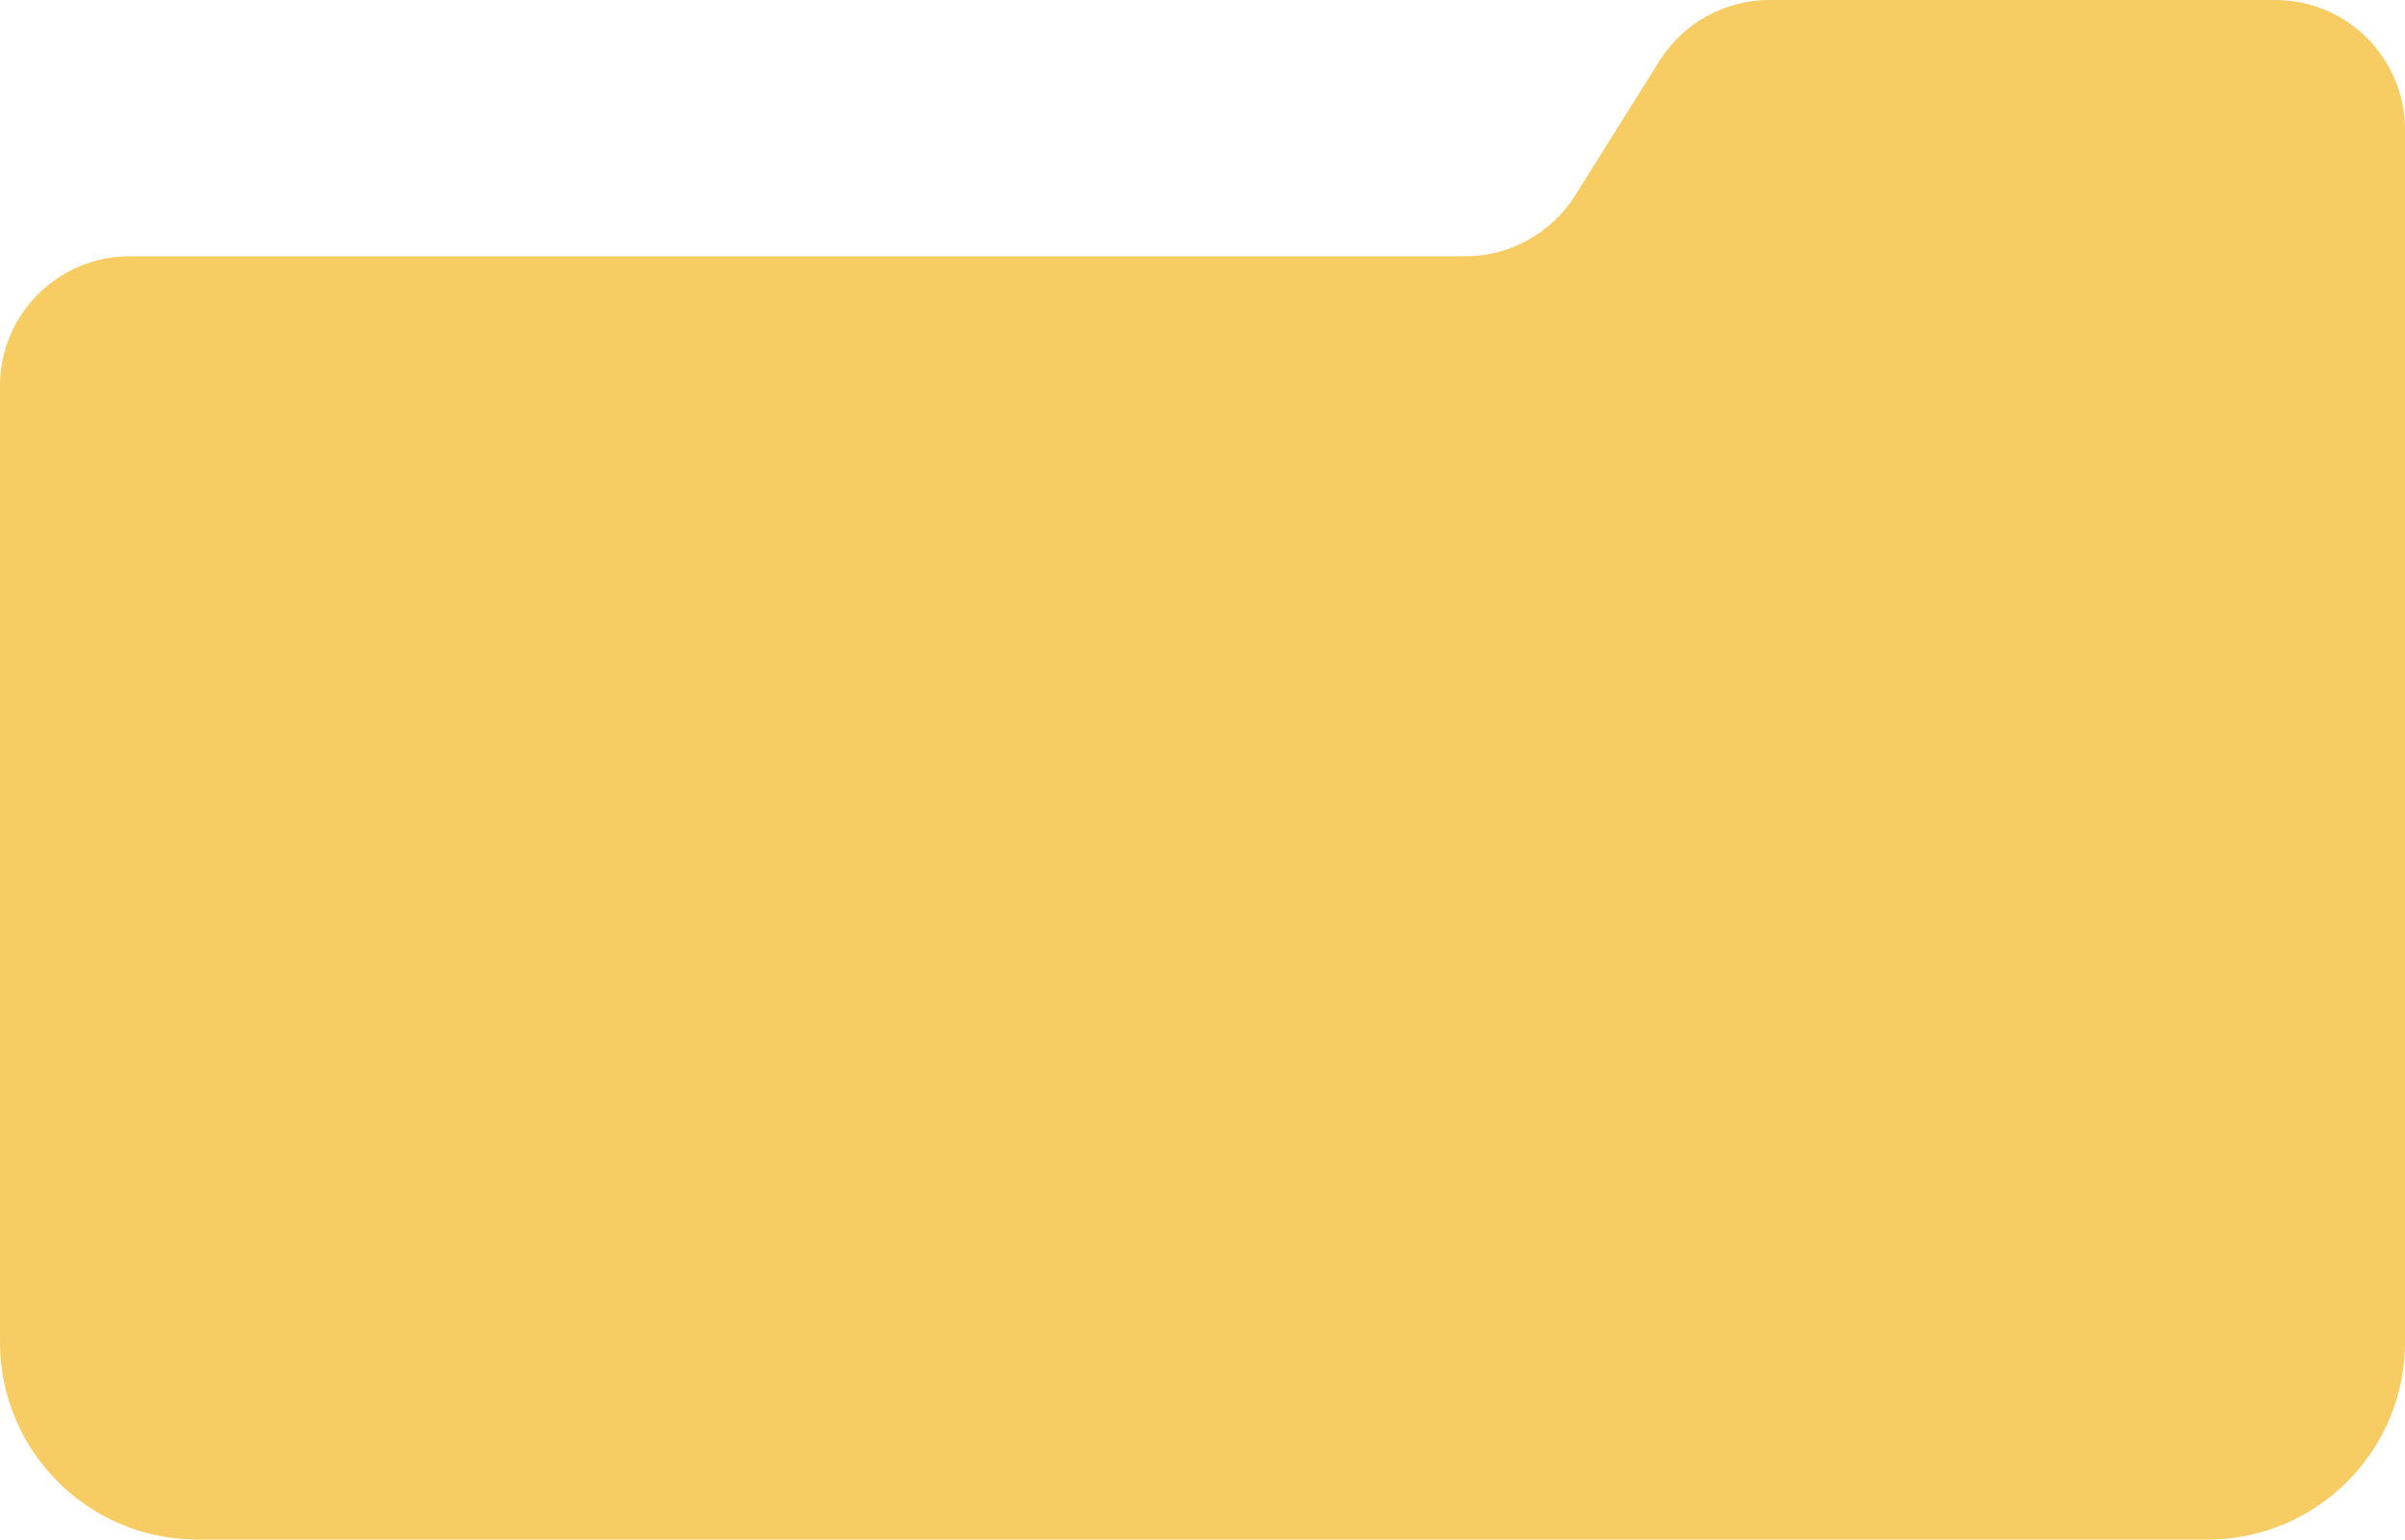
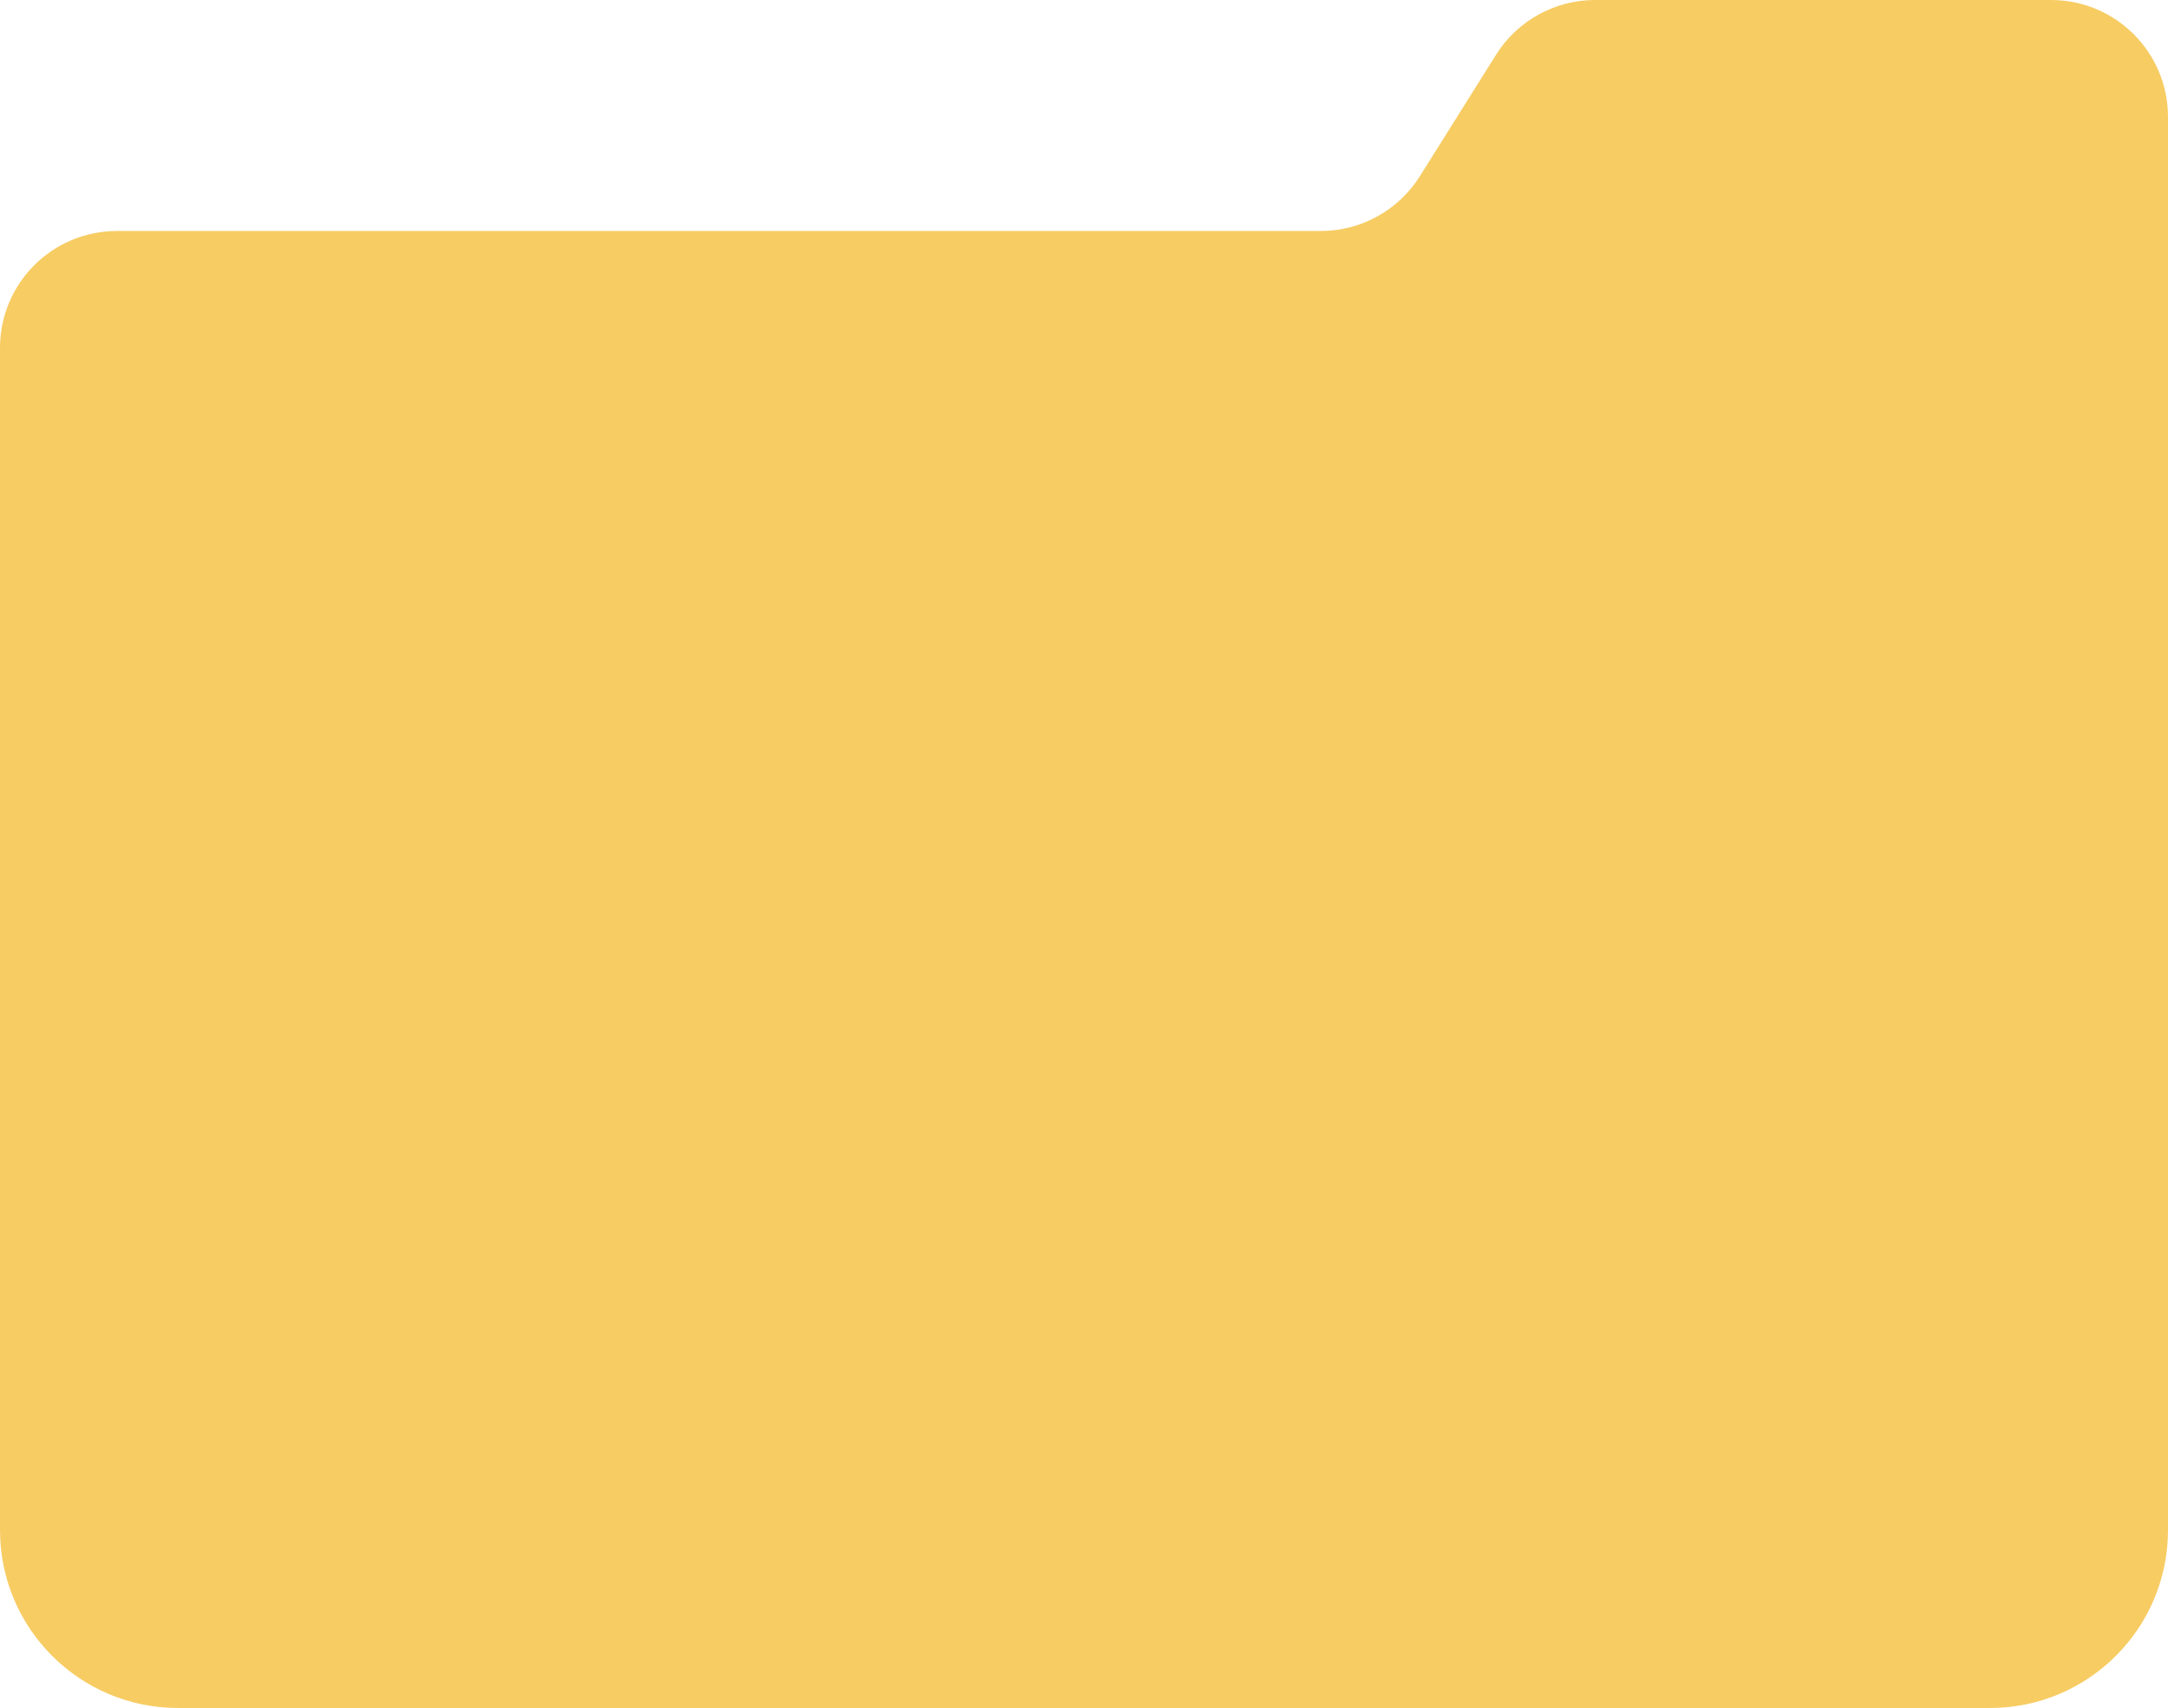
- <svg xmlns="http://www.w3.org/2000/svg" preserveAspectRatio="none" overflow="visible" style="display: block;" width="426.306" height="272.926" viewBox="0 0 426.306 272.926" fill="none">
-   <path id="Rectangle 25" d="M0 68.431C-2.52121e-05 55.728 10.297 45.431 23 45.431H259.717C267.636 45.431 274.998 41.357 279.204 34.648L294.166 10.783C298.372 4.074 305.734 0 313.653 0H403.306C416.008 0 426.306 10.297 426.306 23V45.431L426.306 237.926C426.306 257.256 410.636 272.926 391.306 272.926H35C15.67 272.926 0 257.256 0 237.926L0 68.431Z" fill="#F7CC63" />
+ <svg xmlns="http://www.w3.org/2000/svg" preserveAspectRatio="none" overflow="visible" style="display: block;" width="426.306" height="335.926" viewBox="0 0 426.306 335.926" fill="none">
+   <path id="Rectangle 25" d="M0 68.431C-1.97443e-05 55.728 10.297 45.431 23 45.431H259.717C267.636 45.431 274.998 41.357 279.204 34.648L294.166 10.783C298.372 4.074 305.734 0 313.653 0H403.306C416.008 0 426.306 10.297 426.306 23V45.431L426.306 300.926C426.306 320.256 410.636 335.926 391.306 335.926H35C15.67 335.926 0 320.256 0 300.926L0 68.431Z" fill="#F7CC63" />
</svg>
